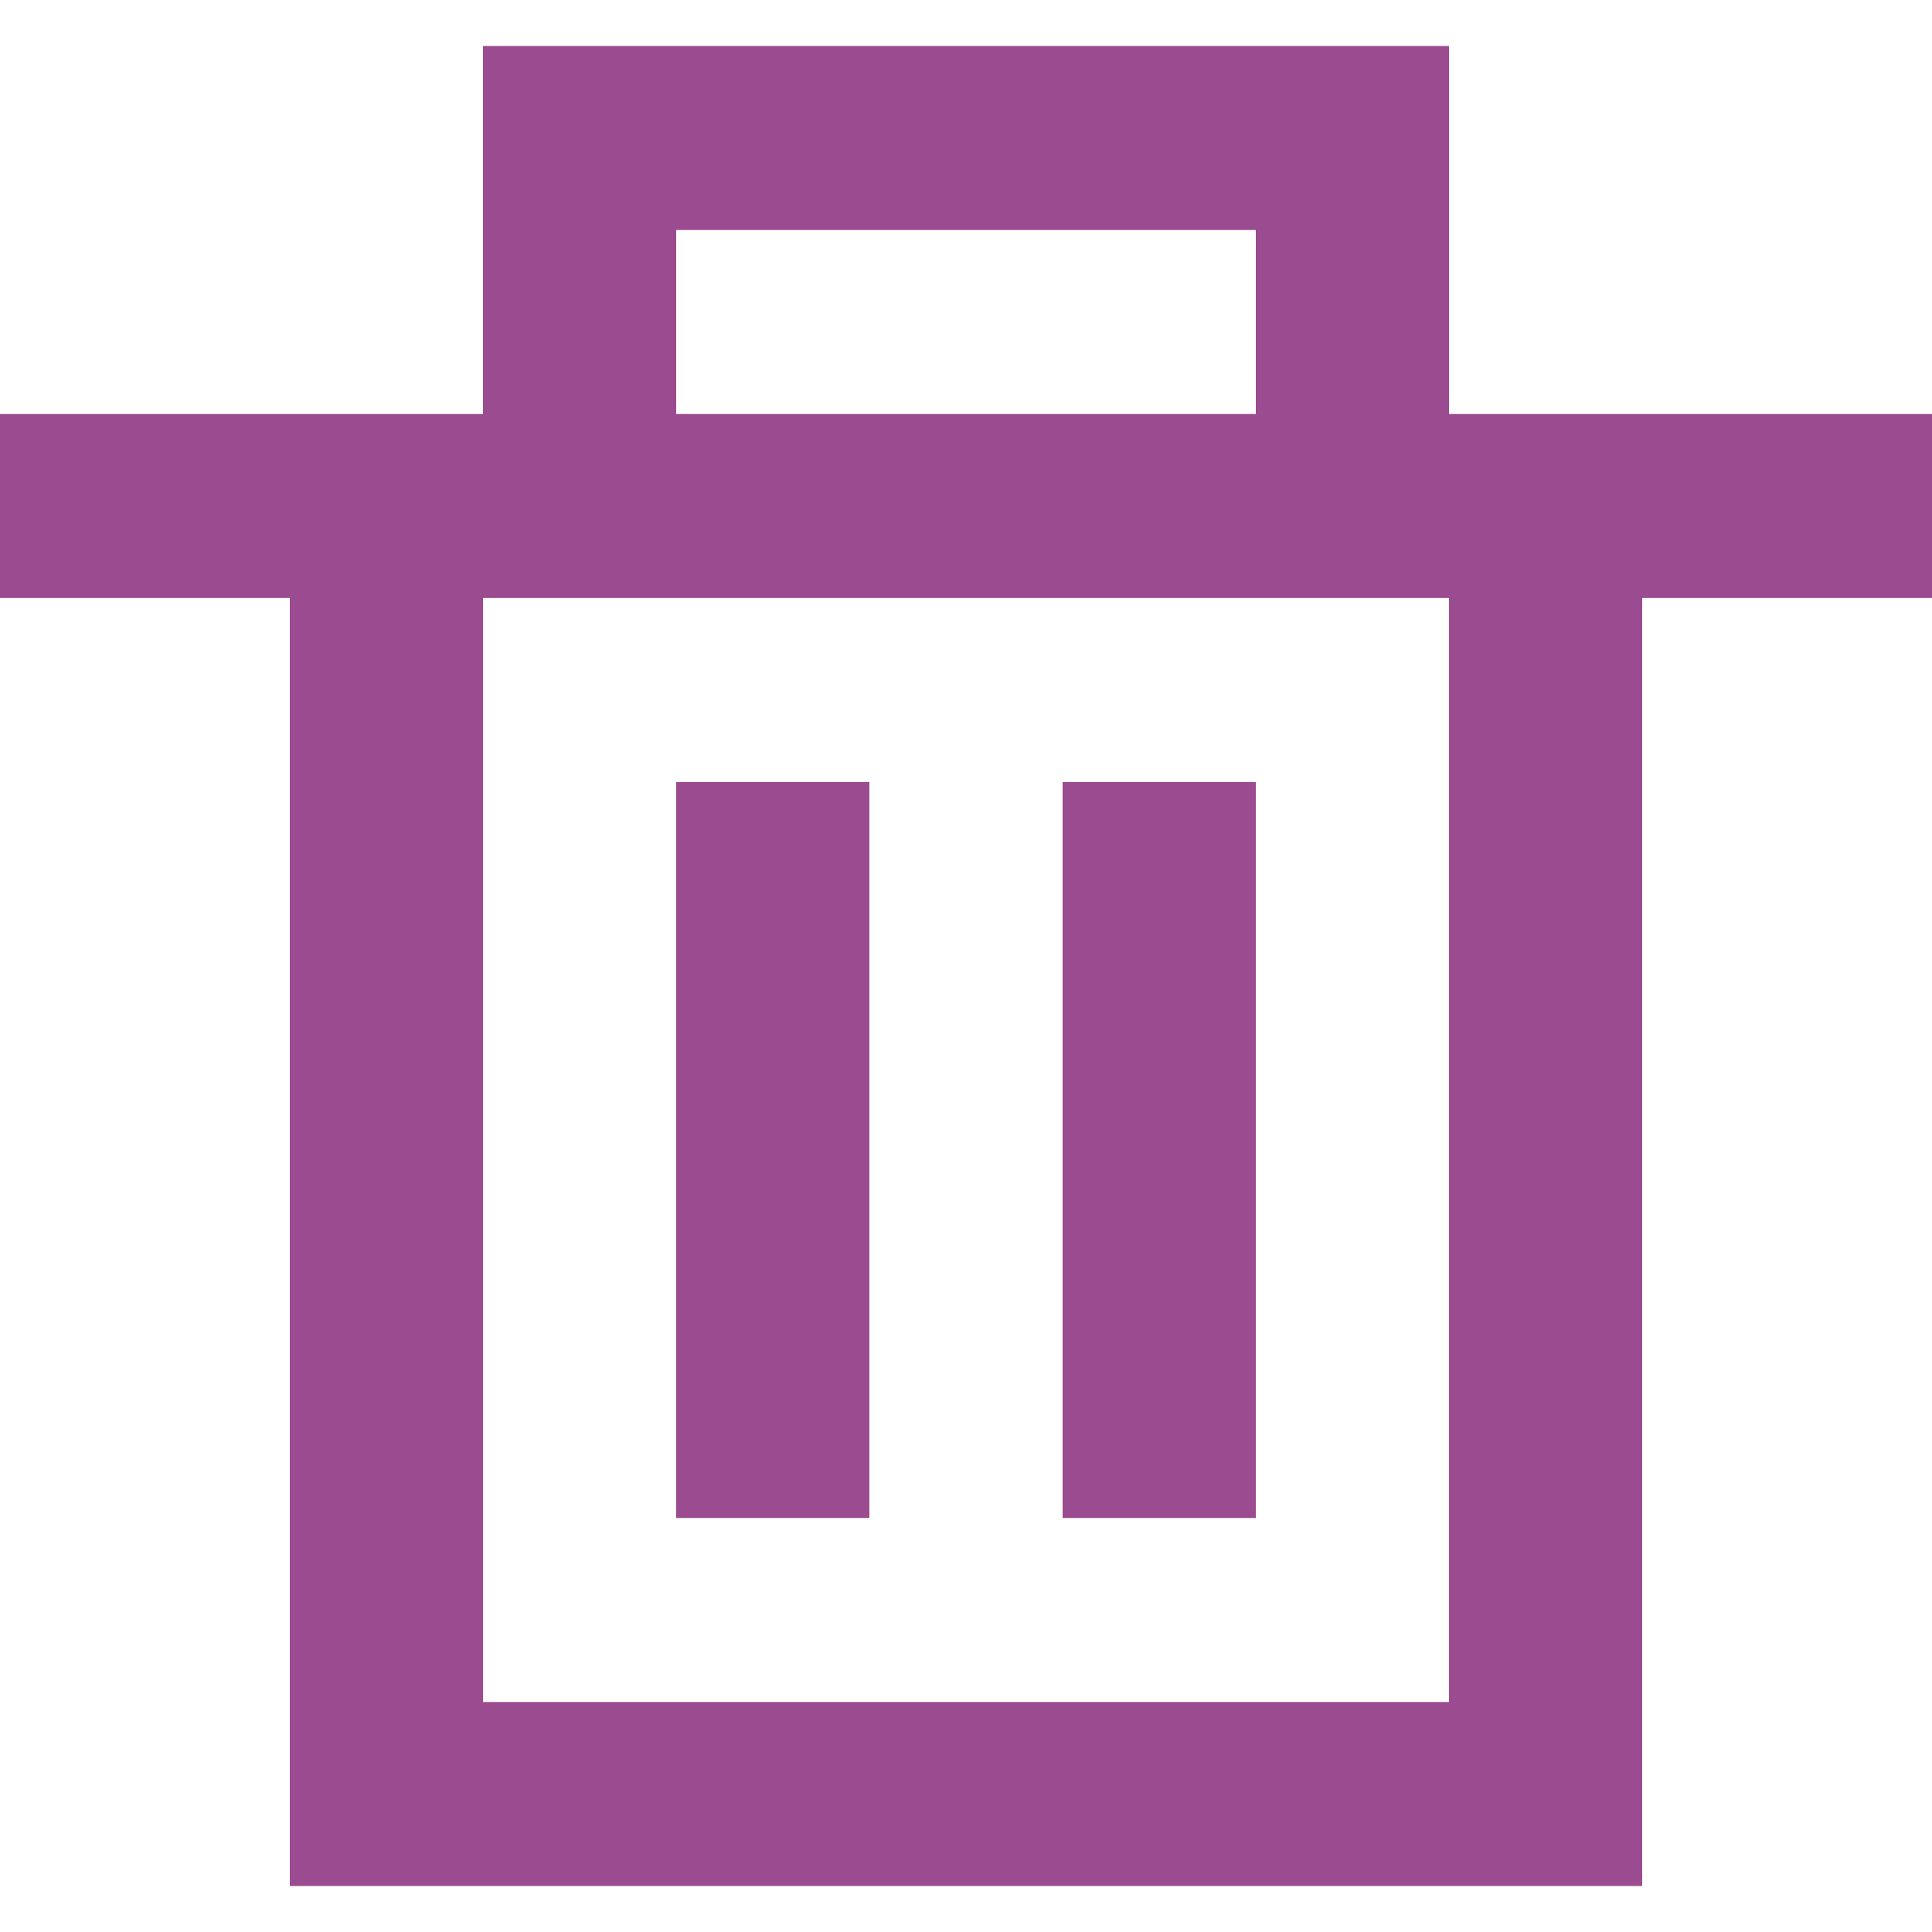
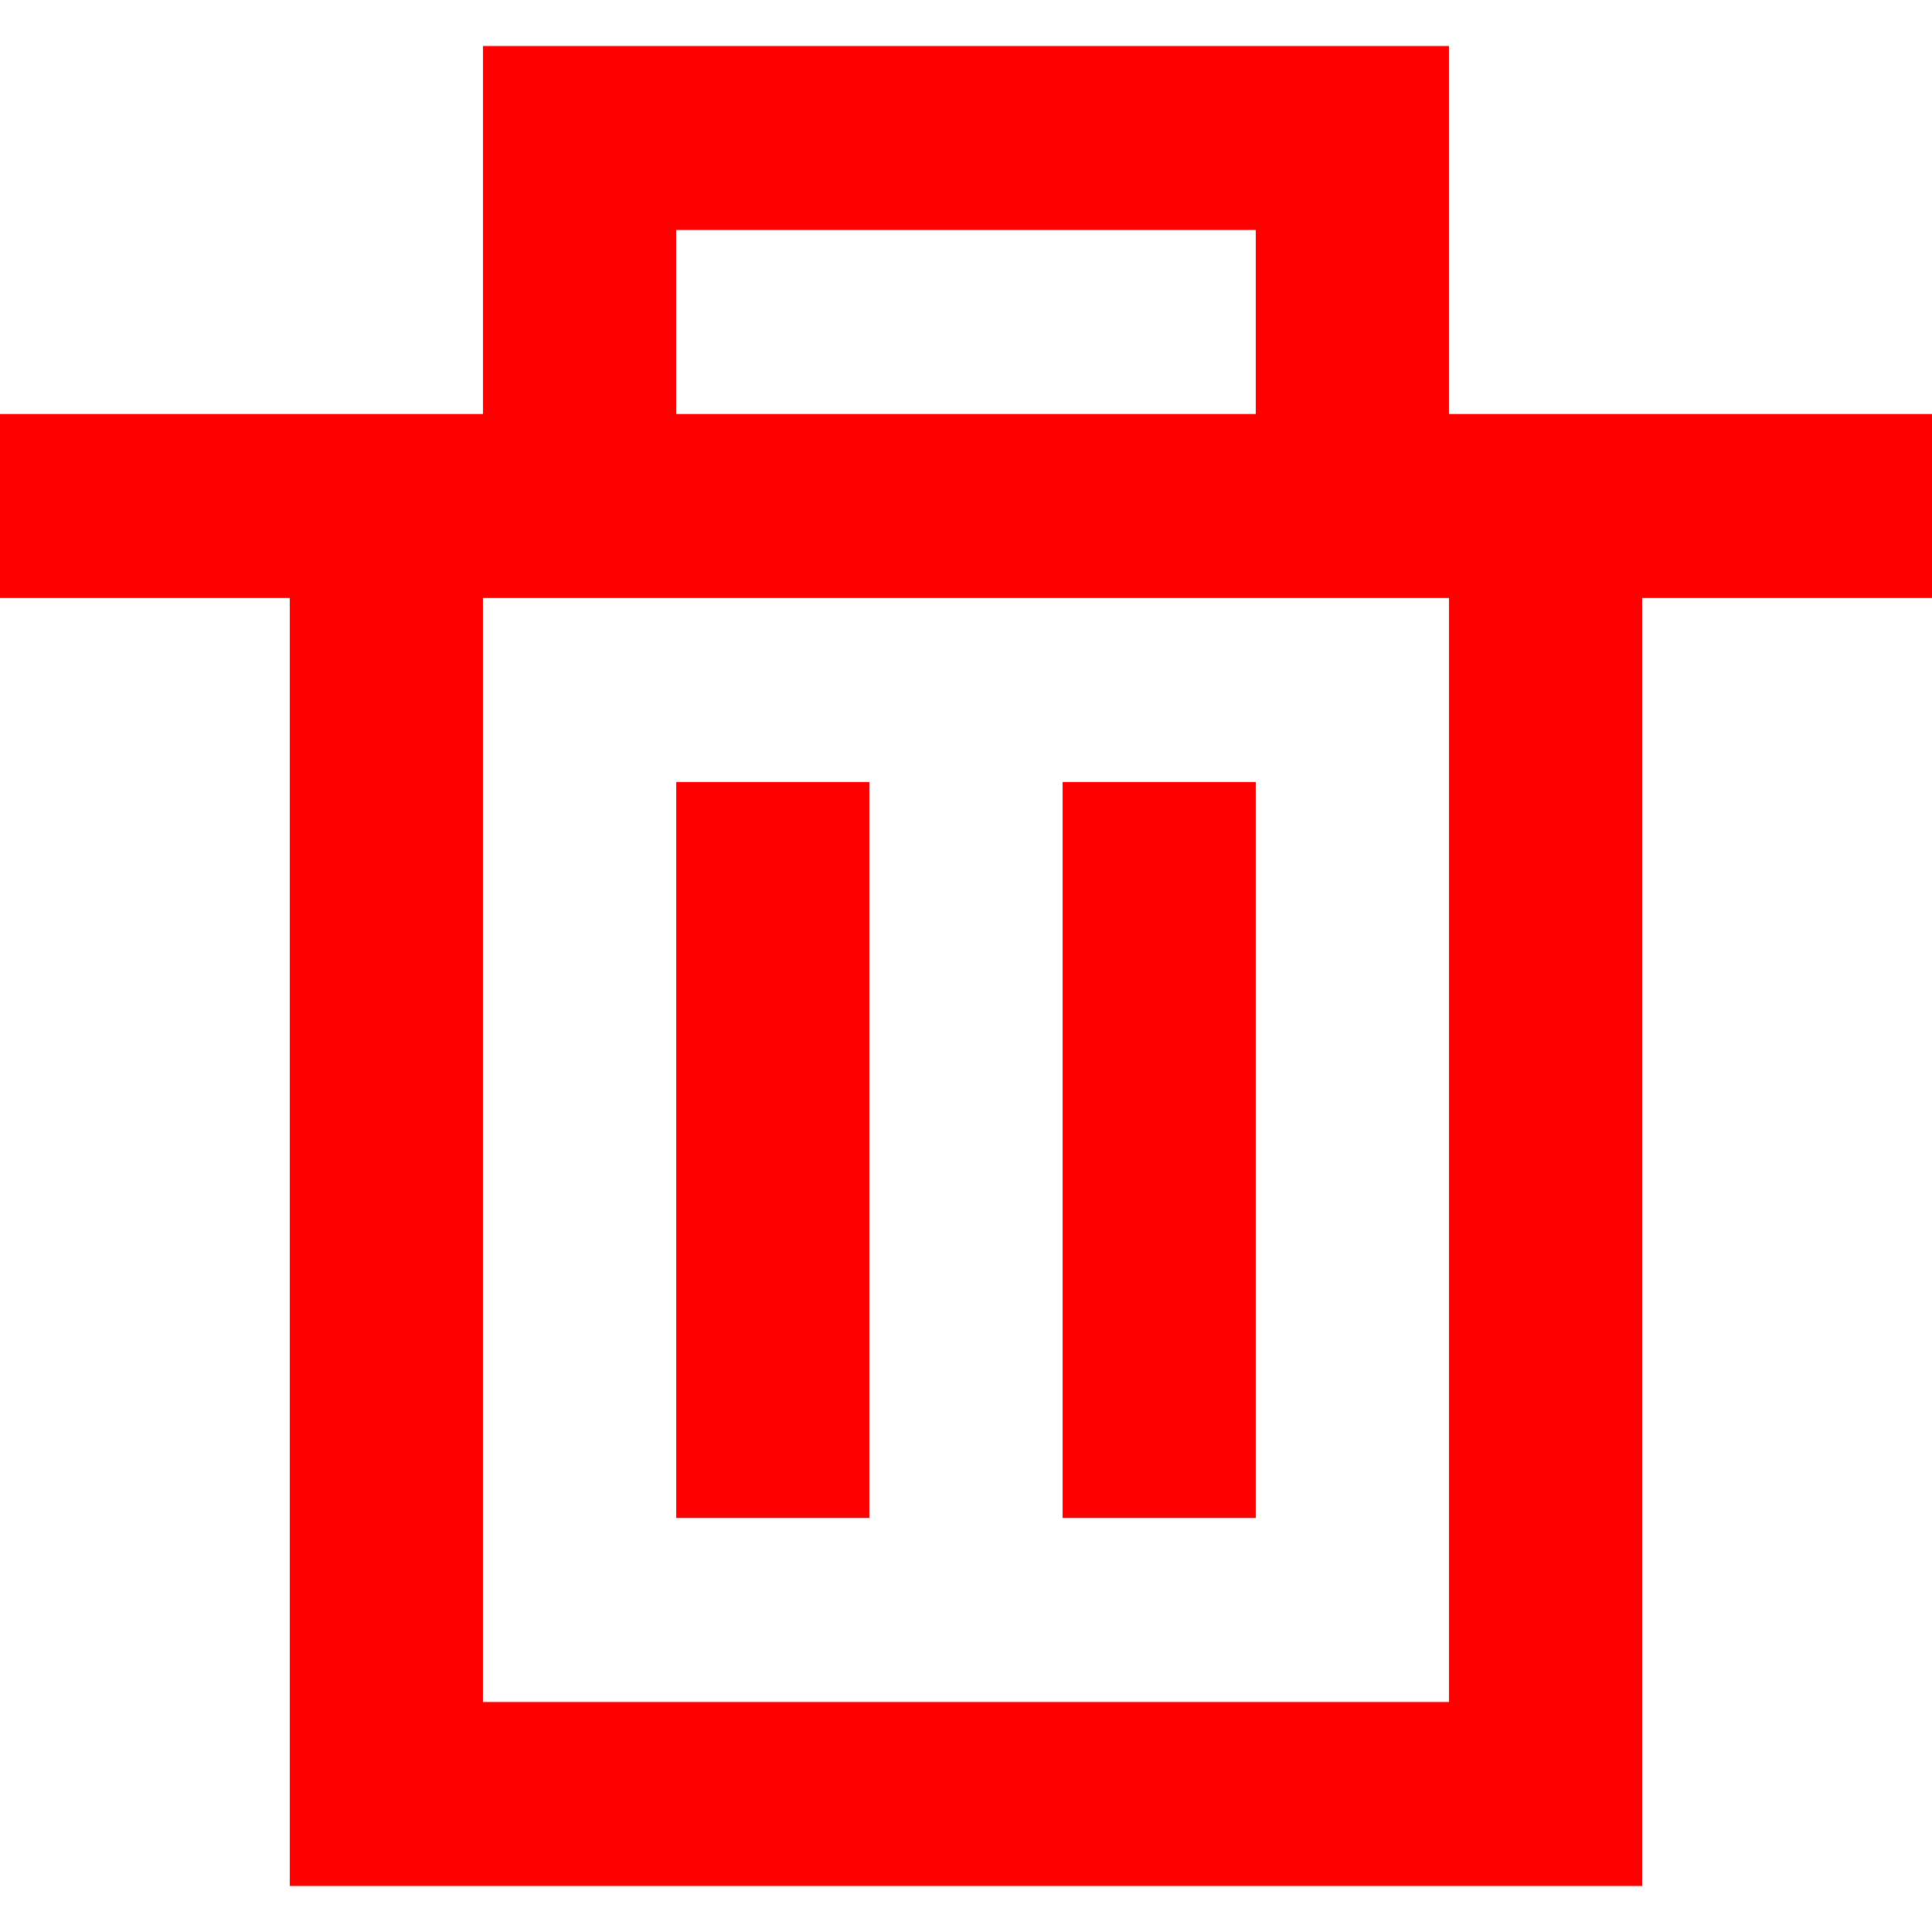
<svg xmlns="http://www.w3.org/2000/svg" width="800px" height="800px" viewBox="0 -0.5 21 21" version="1.1">
  <defs>

</defs>
-   <g id="Page-1" stroke="none" stroke-width="2" fill="none" fill-rule="evenodd">
-     <g id="Dribbble-Light-Preview" transform="translate(-179, -360)" fill="#9b4b90">
+   <g id="Page-1" stroke="none" stroke-width="1" fill="none" fill-rule="evenodd">
+     <g id="Dribbble-Light-Preview" transform="translate(-179, -360)" fill="red">
      <g id="icons" transform="translate(56, 160)">
        <path d="M130.35,216 L132.45,216 L132.45,208 L130.35,208 L130.35,216 Z M134.55,216 L136.65,216 L136.65,208 L134.55,208 L134.55,216 Z M128.25,218 L138.75,218 L138.75,206 L128.25,206 L128.25,218 Z M130.35,204 L136.65,204 L136.65,202 L130.35,202 L130.35,204 Z M138.75,204 L138.75,200 L128.25,200 L128.25,204 L123,204 L123,206 L126.15,206 L126.15,220 L140.85,220 L140.85,206 L144,206 L144,204 L138.75,204 Z" id="delete-[#1487]">

</path>
      </g>
    </g>
  </g>
</svg>
